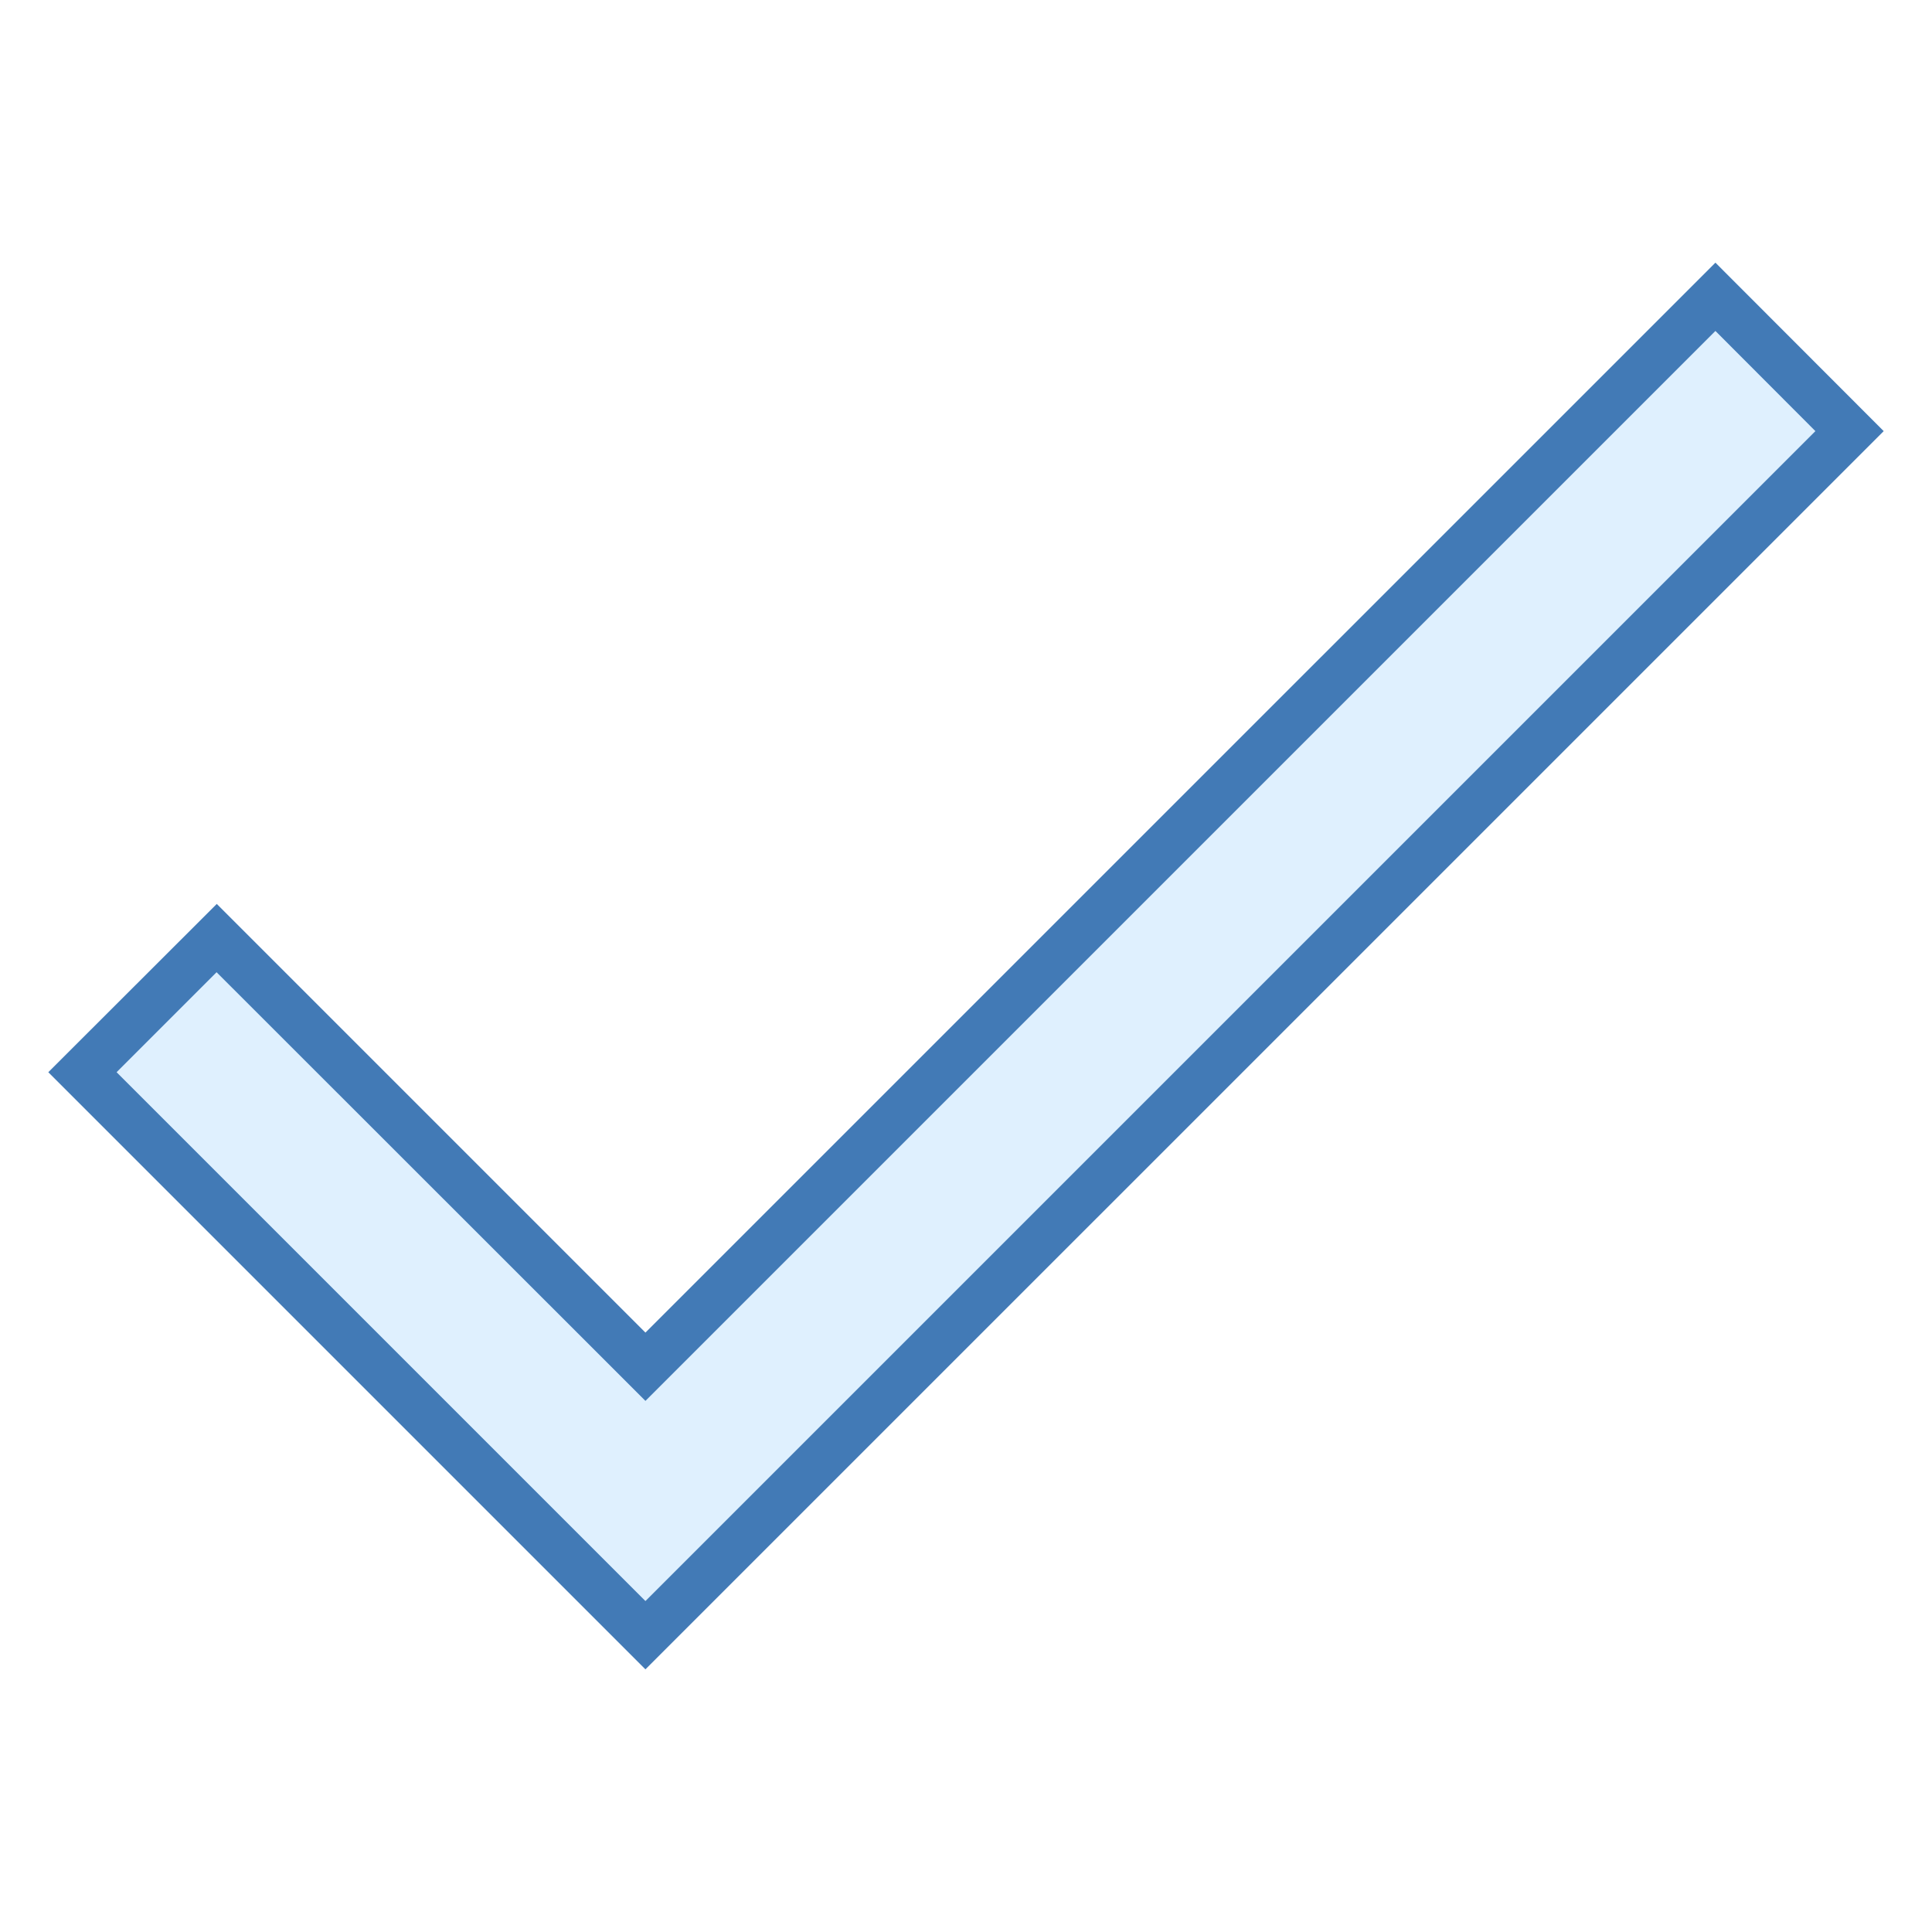
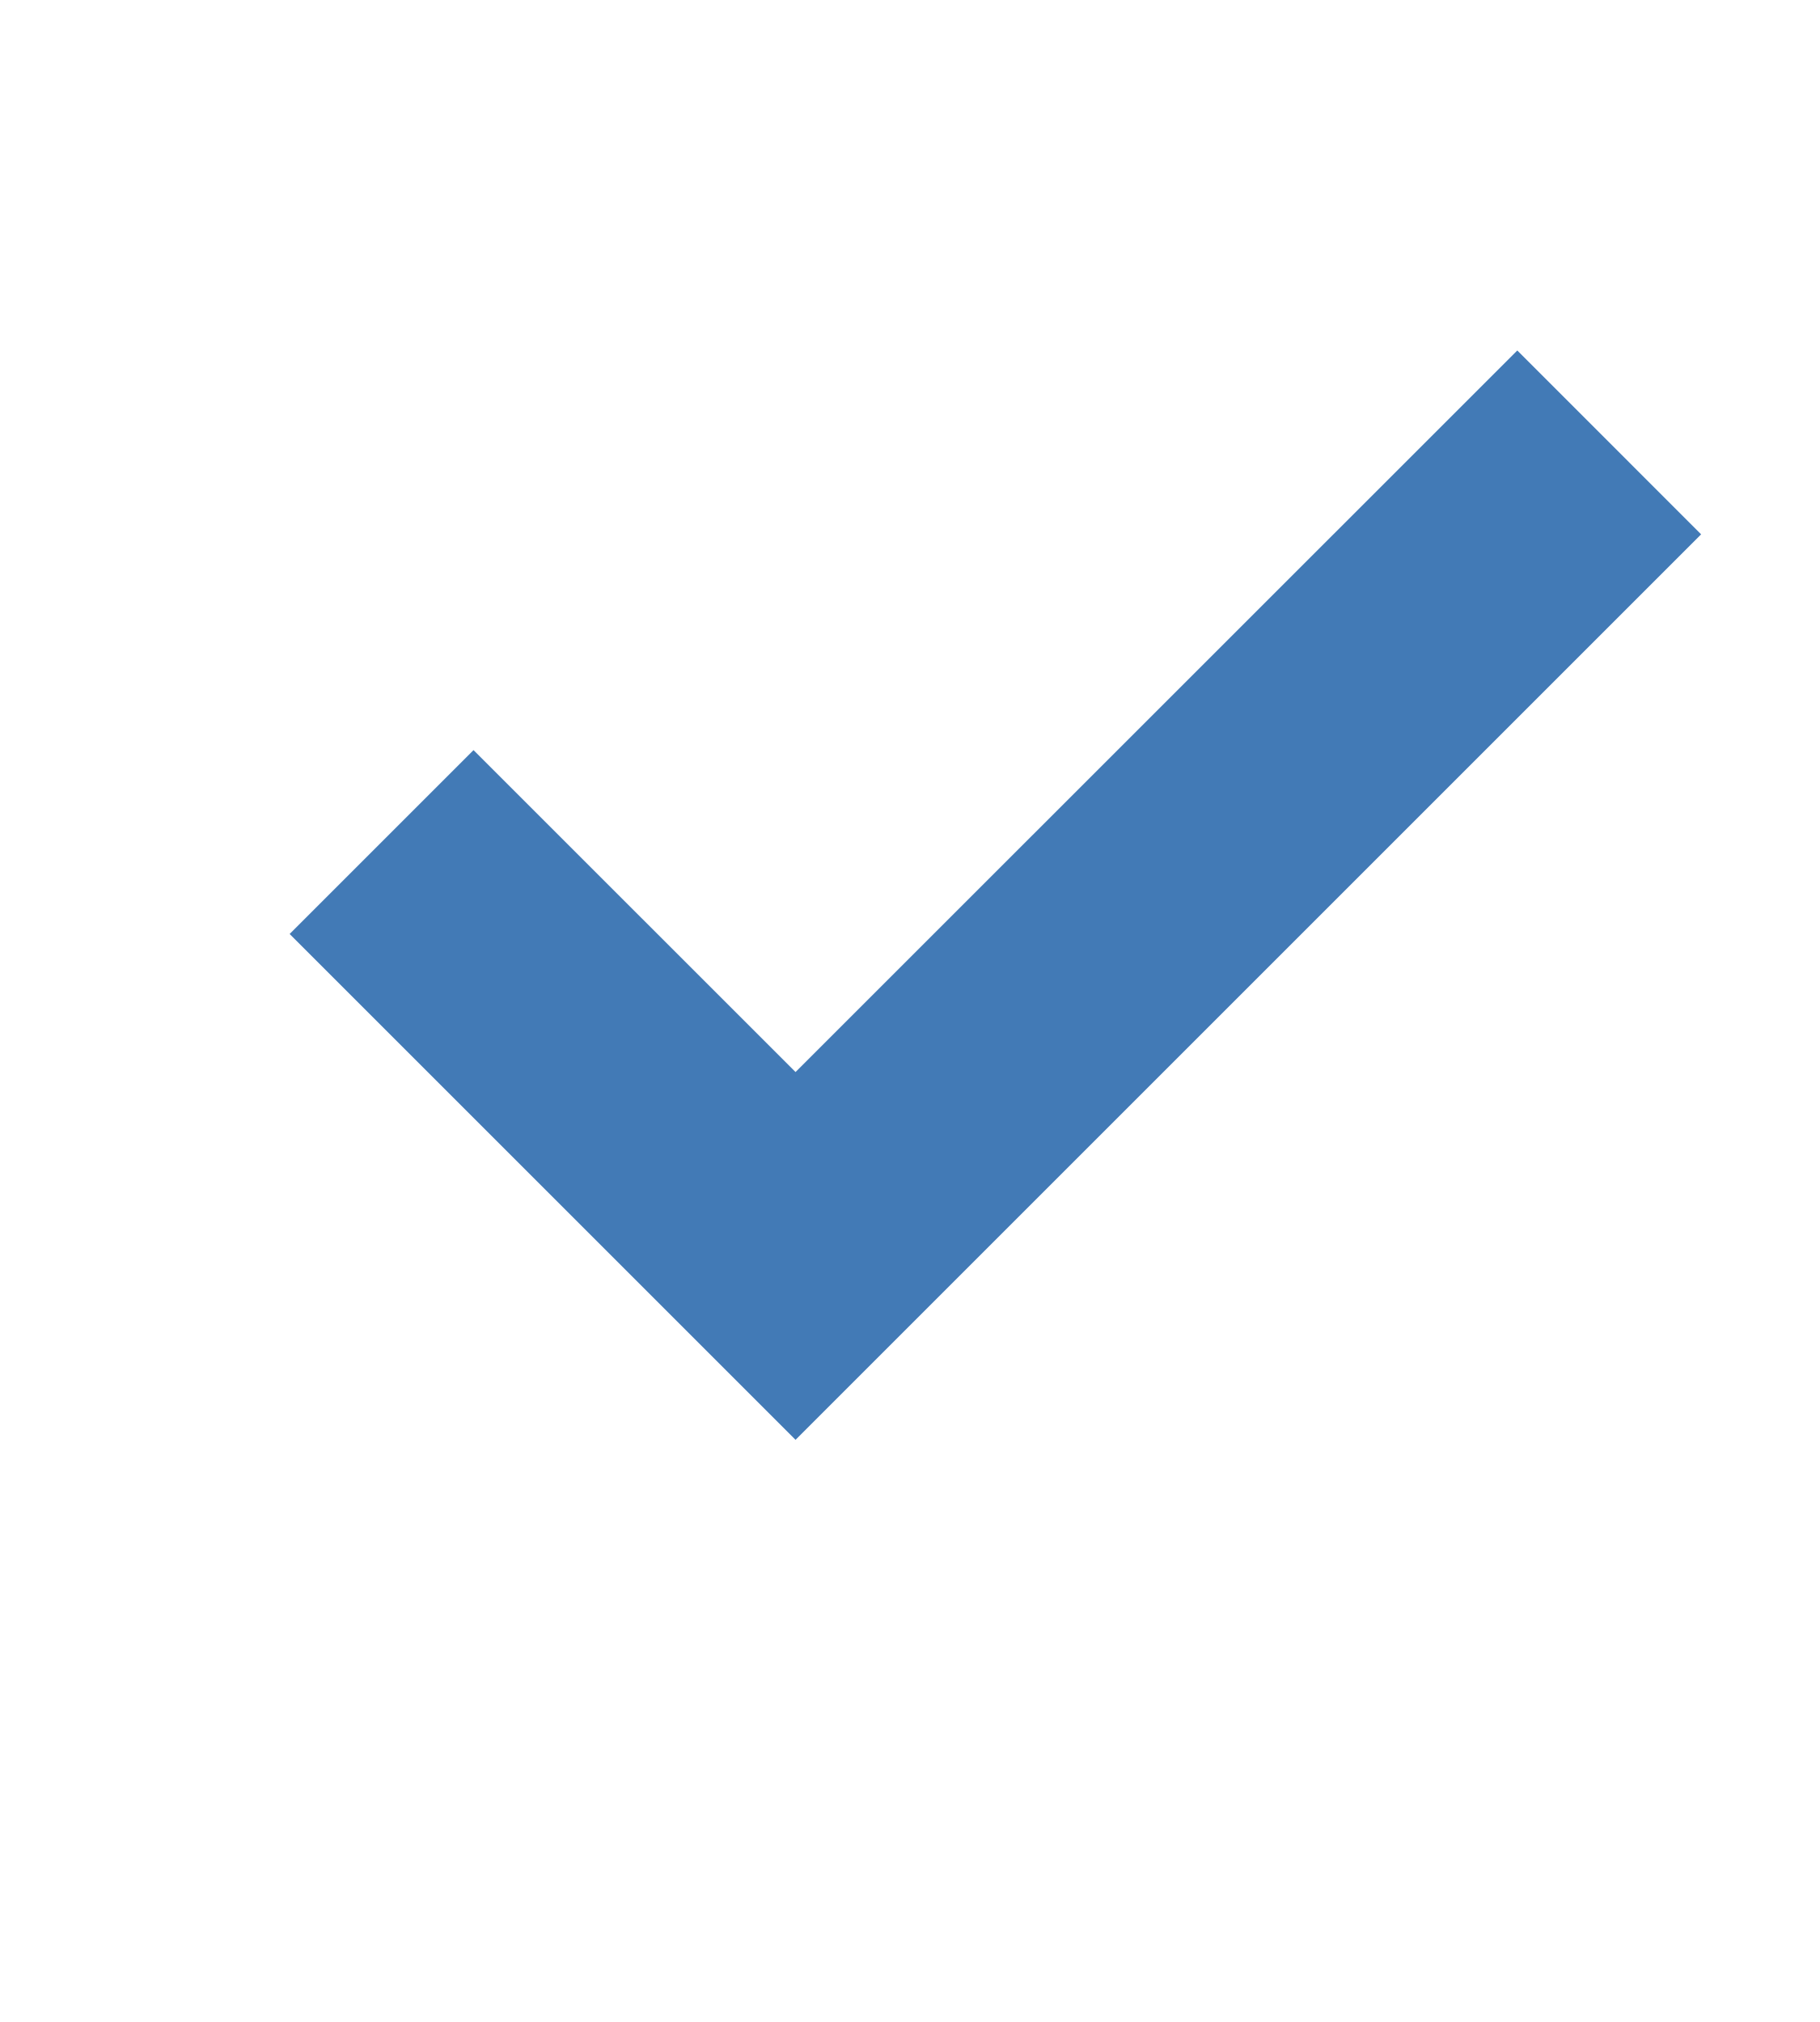
- <svg xmlns="http://www.w3.org/2000/svg" viewBox="0 0 40 40" version="1.1" width="28px" height="28px">
-   <path style=" fill:#DFF0FE;" d="M 1.707 22.199 L 4.484 19.422 L 13.363 28.297 L 35.516 6.145 L 38.293 8.926 L 13.363 33.855 Z " />
-   <path style=" fill:#427ab6;" d="M 35.516 6.852 L 37.586 8.926 L 13.363 33.148 L 2.414 22.199 L 4.484 20.129 L 12.656 28.297 L 13.363 29.004 L 35.516 6.852 M 35.516 5.438 L 13.363 27.59 L 4.488 18.715 L 1 22.199 L 13.363 34.562 L 39 8.926 Z " />
+ <svg xmlns="http://www.w3.org/2000/svg" width="27" height="30" viewBox="0 0 28 23">
+   <path fill="#427ab6" d="M7.285 7.486l-2.829 2.829 7.783 7.783L26.171 4.166l-2.828-2.829-11.104 11.102z" />
</svg>
